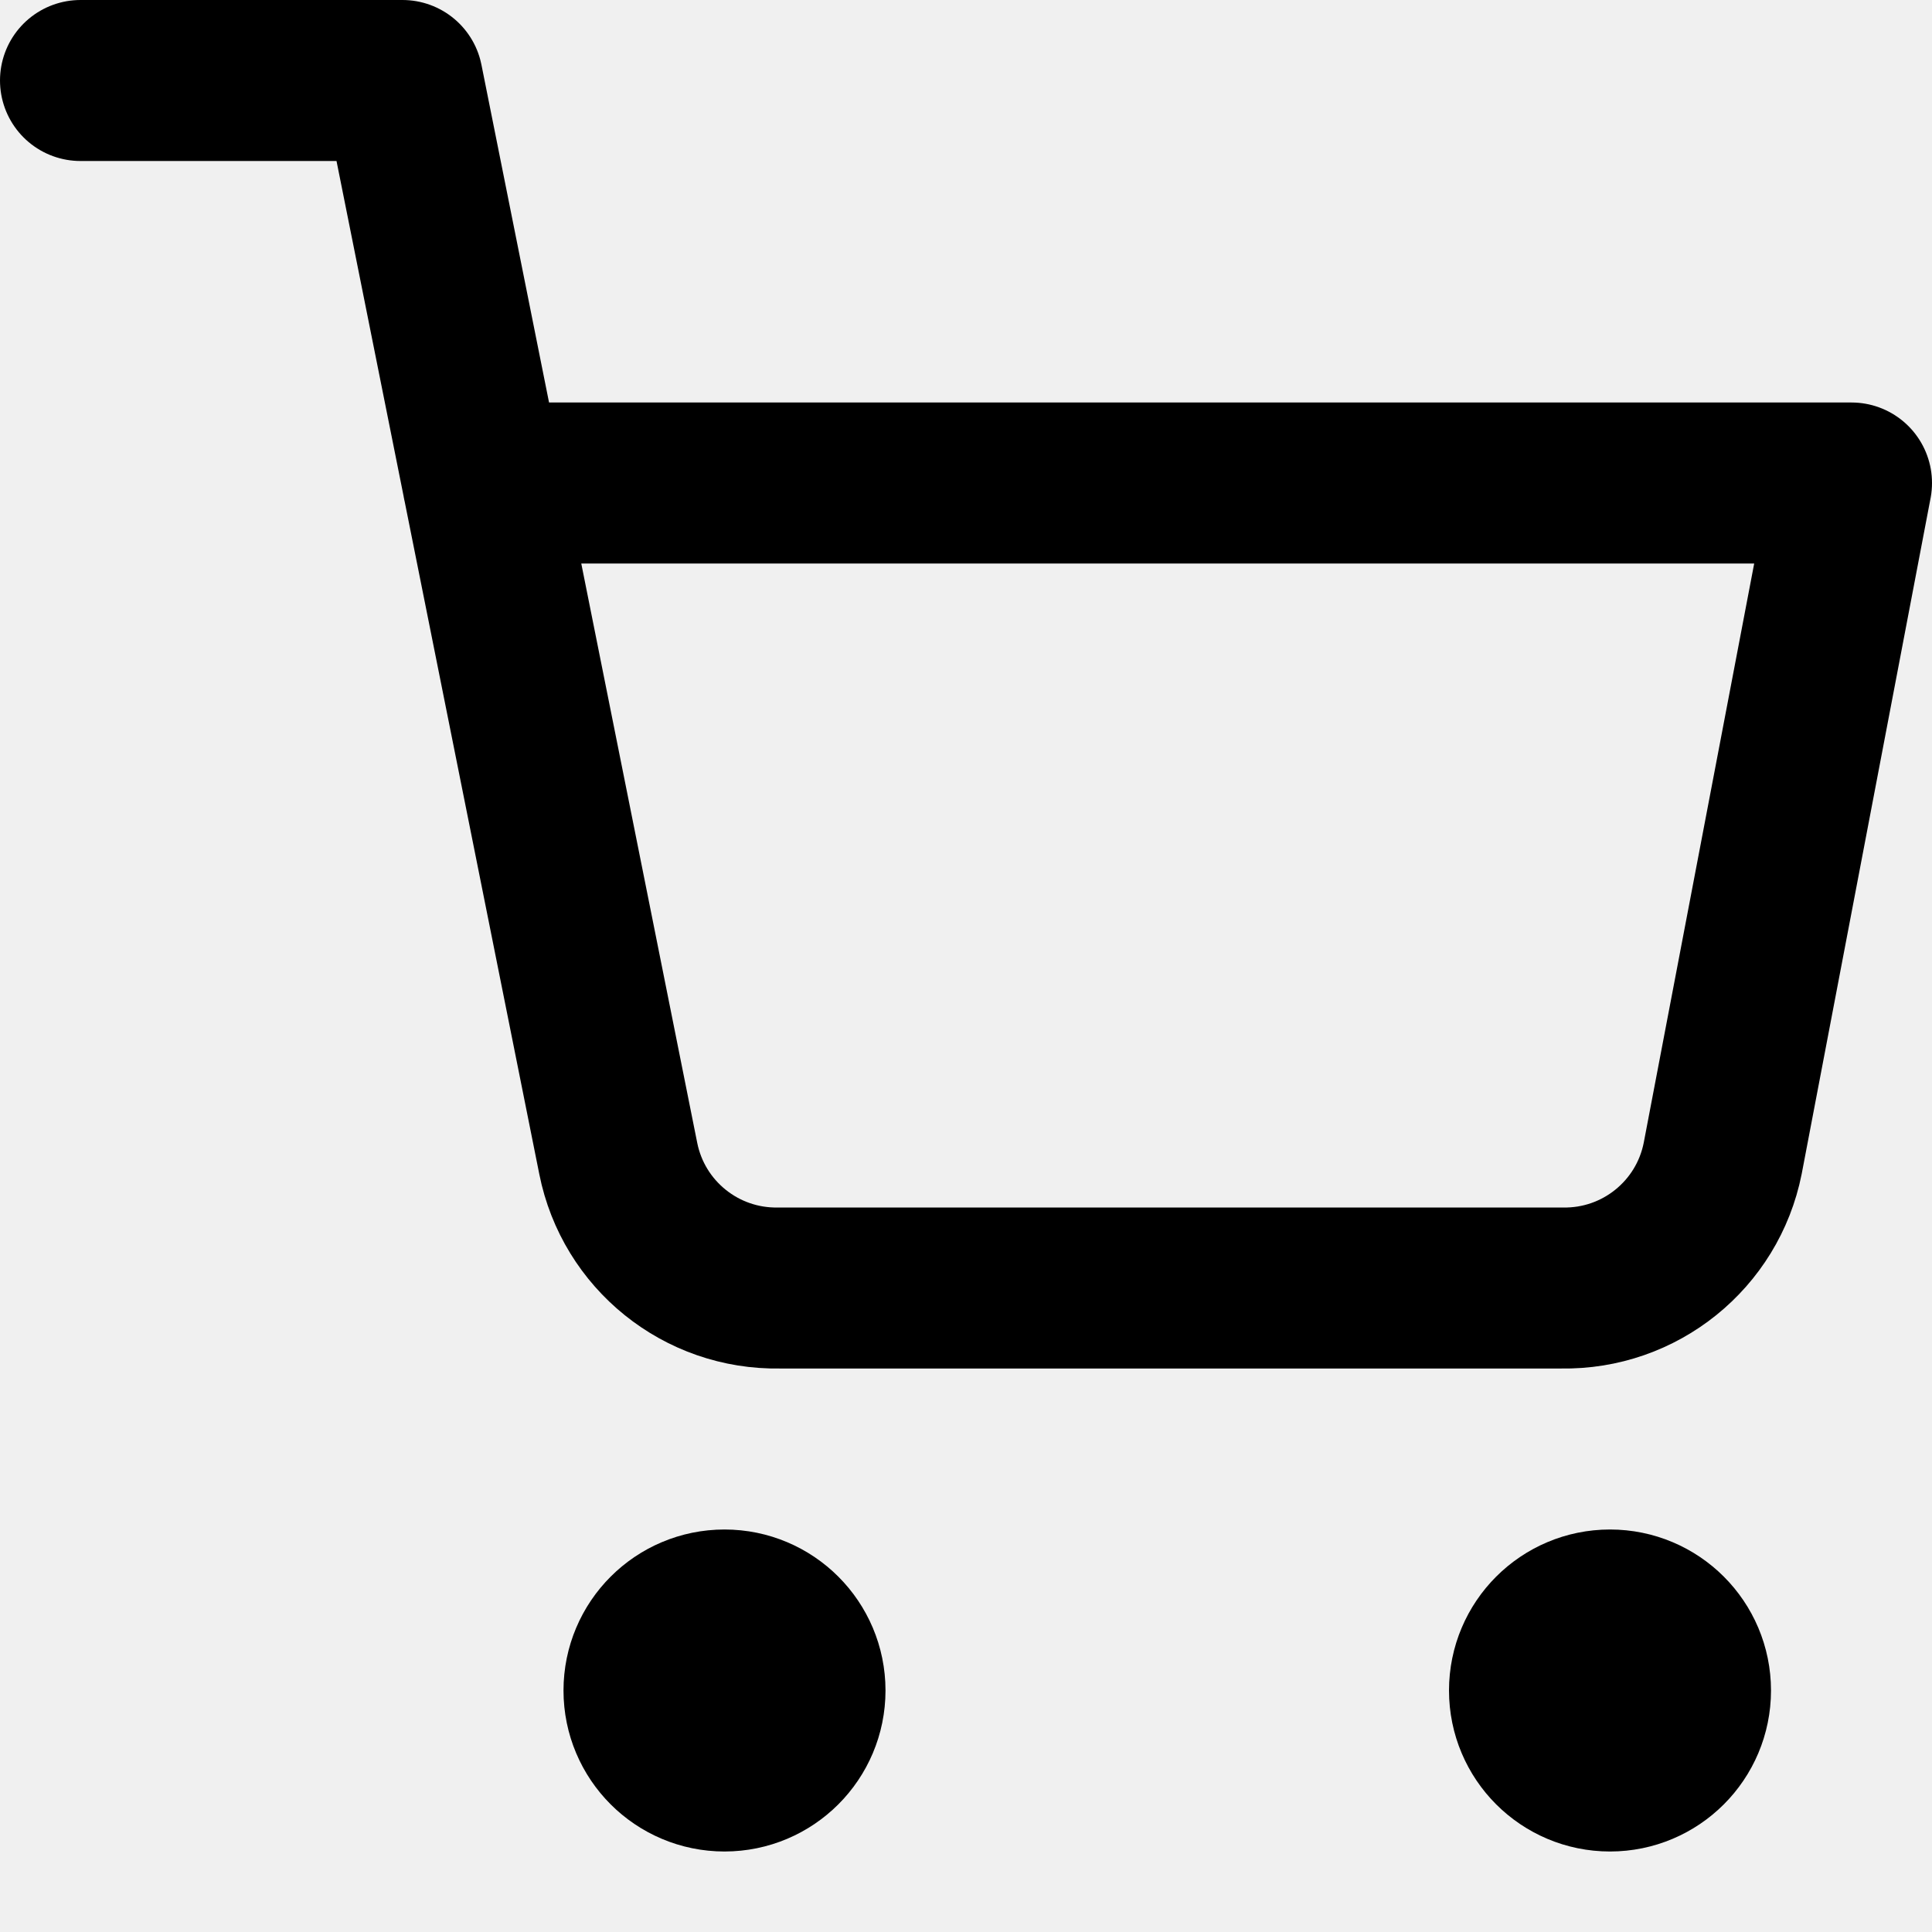
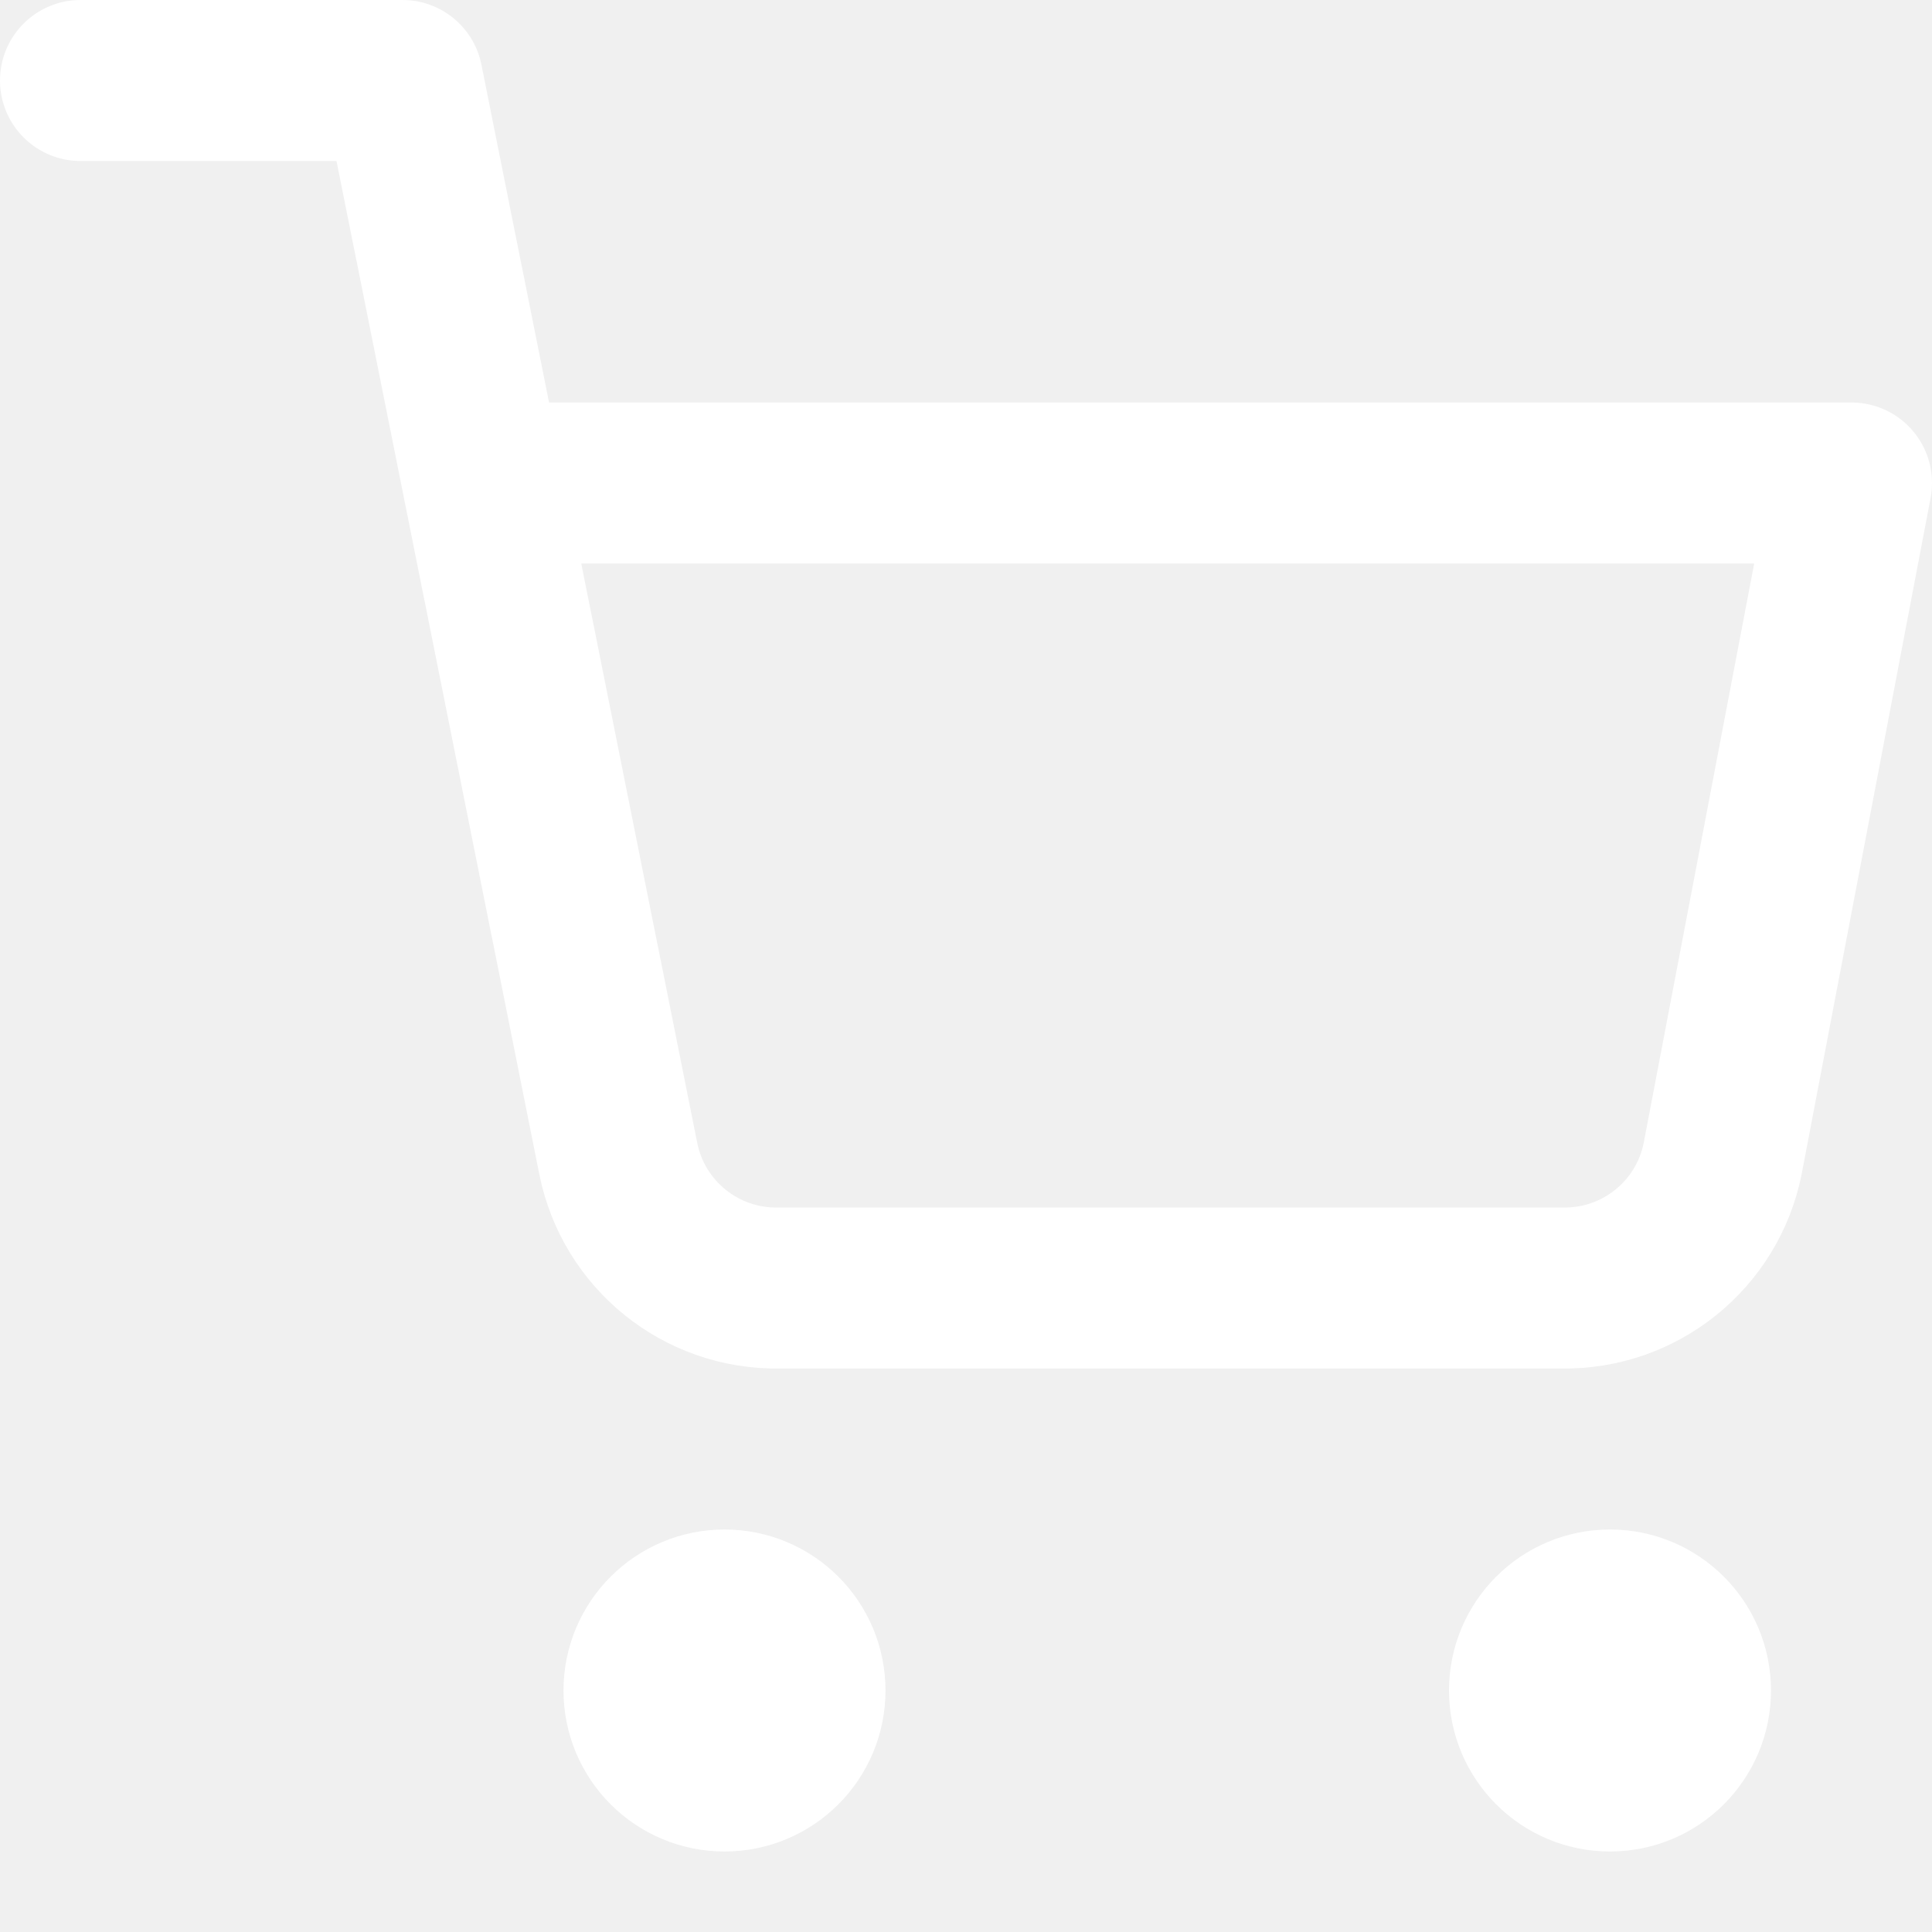
- <svg xmlns="http://www.w3.org/2000/svg" width="24" height="24" fill="none" stroke="currentColor" stroke-width="2" stroke-linecap="round" stroke-linejoin="round" class="feather feather-shopping-cart">
+ <svg xmlns="http://www.w3.org/2000/svg" width="24" height="24" fill="none" stroke="#ffffff" stroke-width="2" stroke-linecap="round" stroke-linejoin="round" class="feather feather-shopping-cart">
  <circle cx="9" cy="21" r="1" />
  <circle cx="20" cy="21" r="1" />
  <path d="M1 1h4l2.68 13.39a2 2 0 0 0 2 1.61h9.72a2 2 0 0 0 2-1.61L23 6H6" />
</svg>
